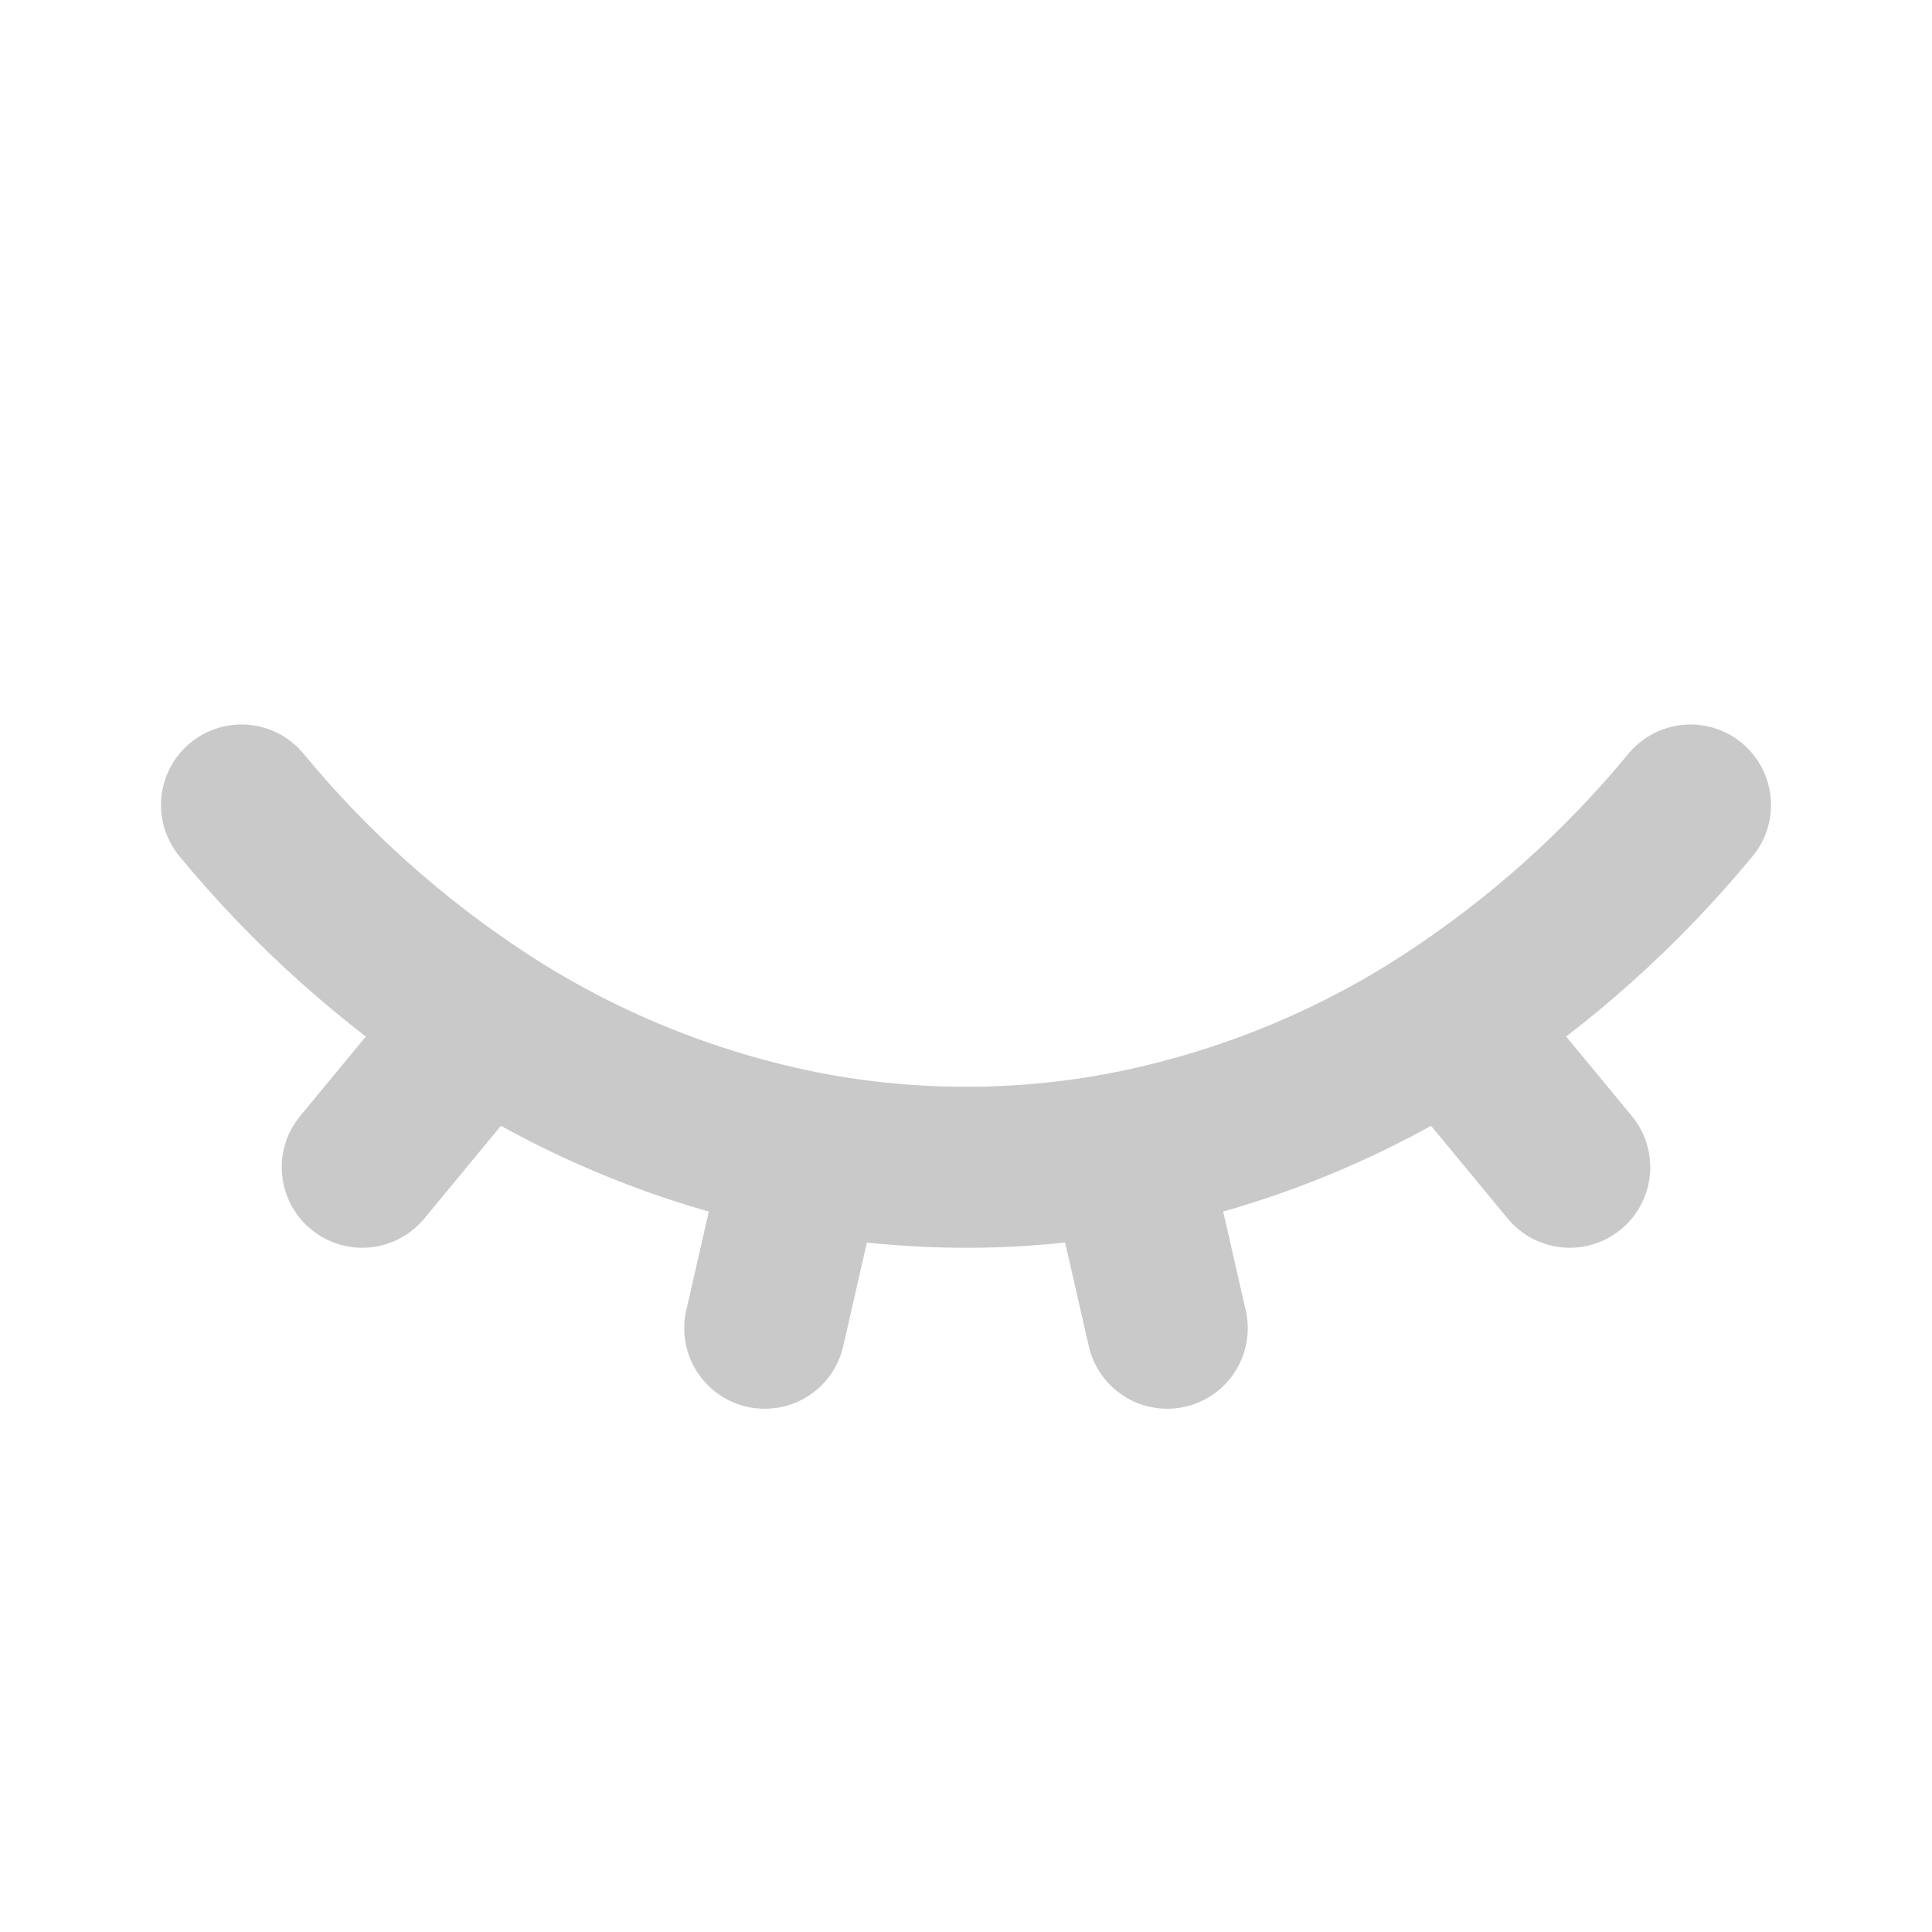
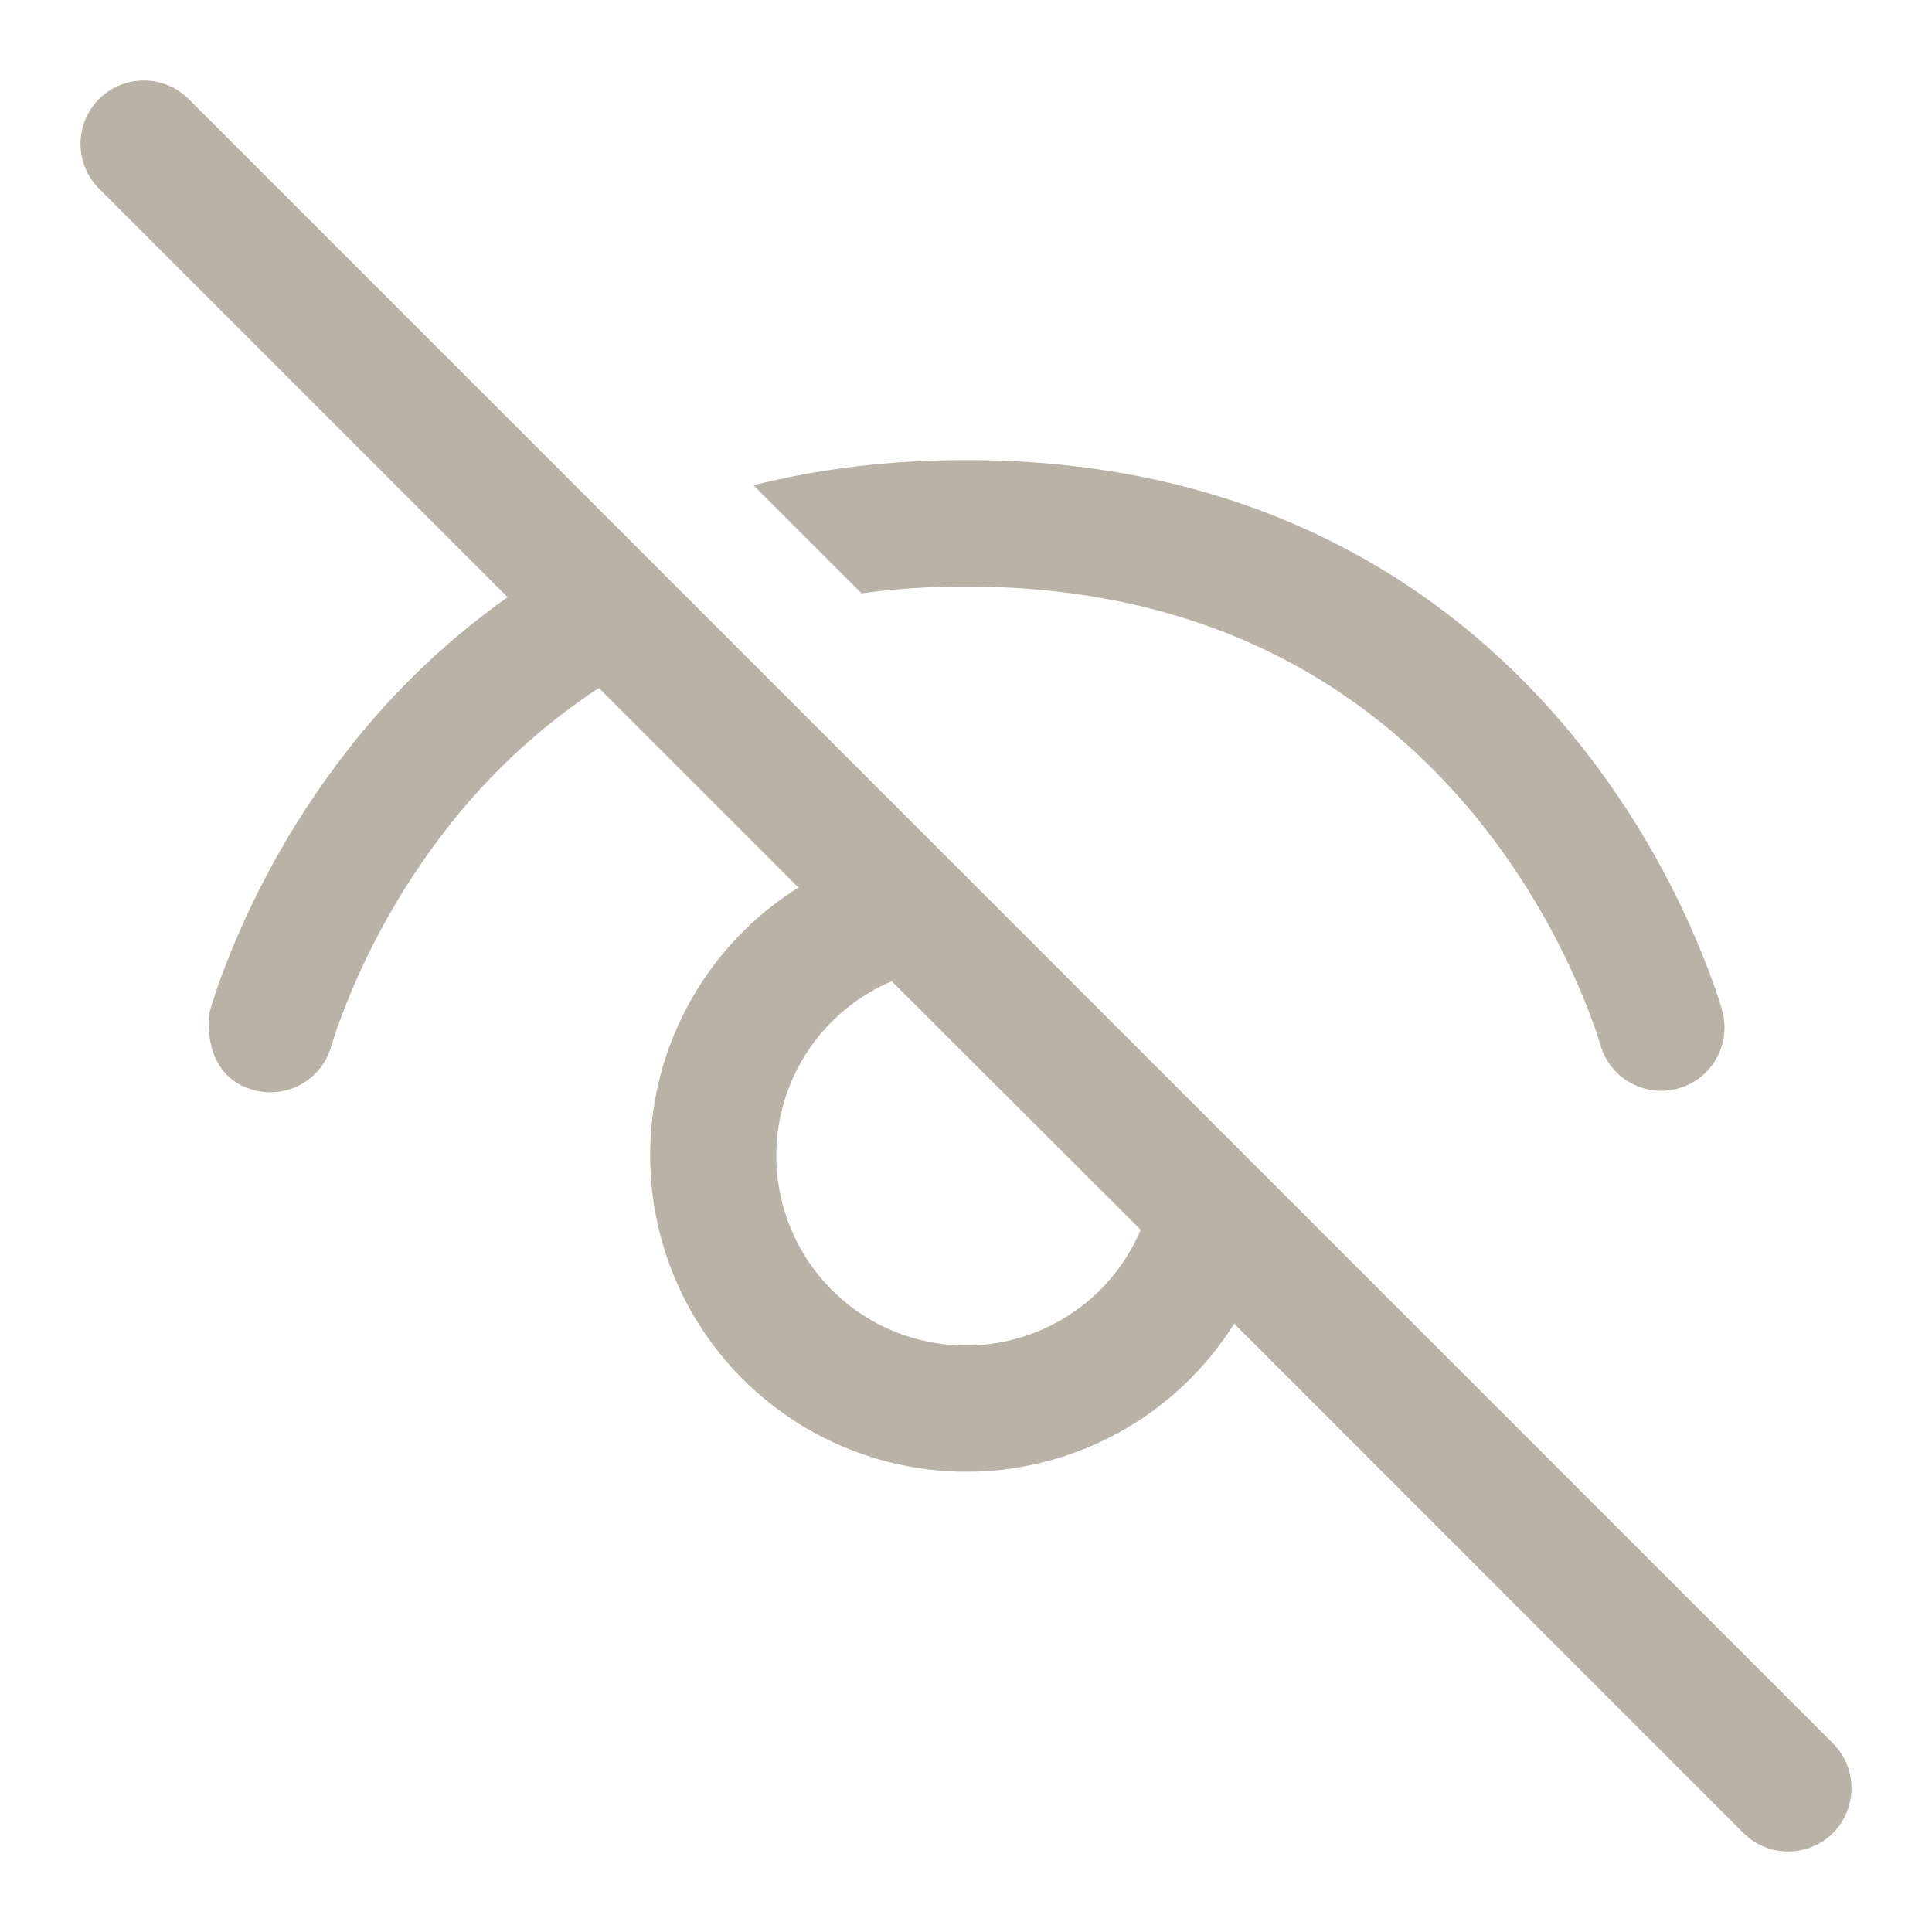
<svg xmlns="http://www.w3.org/2000/svg" width="24" height="24" viewBox="0 0 24 24" fill="none">
-   <path d="M3 10C3.859 11.041 4.87 11.946 6 12.685M6 12.685C7.216 13.479 8.575 14.03 10 14.31C11.321 14.564 12.679 14.564 14 14.31C15.425 14.03 16.784 13.479 18 12.685M6 12.685L4.5 14.5M21 10C20.141 11.041 19.13 11.946 18 12.685M18 12.685L19.5 14.5M10 14.309L9.5 16.5M14 14.309L14.5 16.5" stroke="#C9C9C9" stroke-width="2" stroke-linecap="round" stroke-linejoin="round" />
+   <path d="M15.331 16.442L21.657 22.77C21.73 22.843 21.817 22.901 21.912 22.94C22.008 22.98 22.11 23 22.213 23C22.317 23 22.419 22.98 22.514 22.94C22.61 22.901 22.697 22.843 22.77 22.77C22.843 22.697 22.901 22.61 22.94 22.514C22.98 22.419 23 22.317 23 22.213C23 22.11 22.98 22.008 22.94 21.912C22.901 21.817 22.843 21.73 22.77 21.657L2.343 1.23C2.27 1.157 2.183 1.099 2.088 1.06C1.992 1.02 1.89 1 1.787 1C1.683 1 1.581 1.02 1.486 1.06C1.39 1.099 1.303 1.157 1.23 1.23C1.157 1.303 1.099 1.39 1.06 1.486C1.02 1.581 1 1.683 1 1.787C1 1.89 1.02 1.992 1.06 2.088C1.099 2.183 1.157 2.27 1.23 2.343L6.306 7.418C5.615 7.908 4.994 8.488 4.458 9.143C3.7 10.074 3.106 11.127 2.703 12.258C2.67 12.354 2.629 12.486 2.629 12.486L2.601 12.583C2.601 12.583 2.481 13.364 3.158 13.543C3.36 13.596 3.574 13.567 3.754 13.463C3.934 13.358 4.065 13.186 4.118 12.985L4.12 12.98L4.133 12.941L4.188 12.77C4.53 11.815 5.032 10.926 5.672 10.14C6.177 9.522 6.772 8.985 7.439 8.546L9.918 11.026C9.418 11.339 8.994 11.762 8.68 12.261C8.365 12.761 8.167 13.325 8.101 13.912C8.035 14.499 8.101 15.093 8.296 15.651C8.491 16.208 8.809 16.714 9.227 17.132C9.644 17.549 10.15 17.867 10.708 18.062C11.265 18.257 11.86 18.324 12.446 18.258C13.033 18.191 13.597 17.993 14.097 17.679C14.597 17.364 15.019 16.941 15.333 16.441M14.17 15.278C14.019 15.633 13.784 15.946 13.484 16.189C13.184 16.431 12.829 16.597 12.451 16.671C12.072 16.745 11.681 16.724 11.312 16.612C10.943 16.499 10.607 16.298 10.334 16.025C10.061 15.752 9.86 15.417 9.747 15.048C9.634 14.679 9.613 14.288 9.686 13.909C9.76 13.53 9.925 13.175 10.167 12.875C10.41 12.575 10.723 12.34 11.078 12.189L14.17 15.278ZM9.36 6.029L10.702 7.371C11.111 7.314 11.543 7.286 12 7.286C15.212 7.286 17.163 8.719 18.329 10.141C18.969 10.928 19.471 11.817 19.814 12.771C19.84 12.848 19.858 12.905 19.869 12.943L19.882 12.982V12.987L19.883 12.988C19.941 13.184 20.074 13.35 20.252 13.45C20.43 13.55 20.641 13.577 20.838 13.524C21.036 13.472 21.205 13.344 21.31 13.169C21.416 12.993 21.448 12.784 21.401 12.585V12.58L21.399 12.573L21.393 12.553C21.367 12.454 21.335 12.356 21.299 12.259C20.896 11.129 20.302 10.075 19.544 9.145C18.136 7.426 15.765 5.715 12.003 5.715C11.032 5.715 10.154 5.828 9.362 6.028" fill="#B9B2A6" />
</svg>
